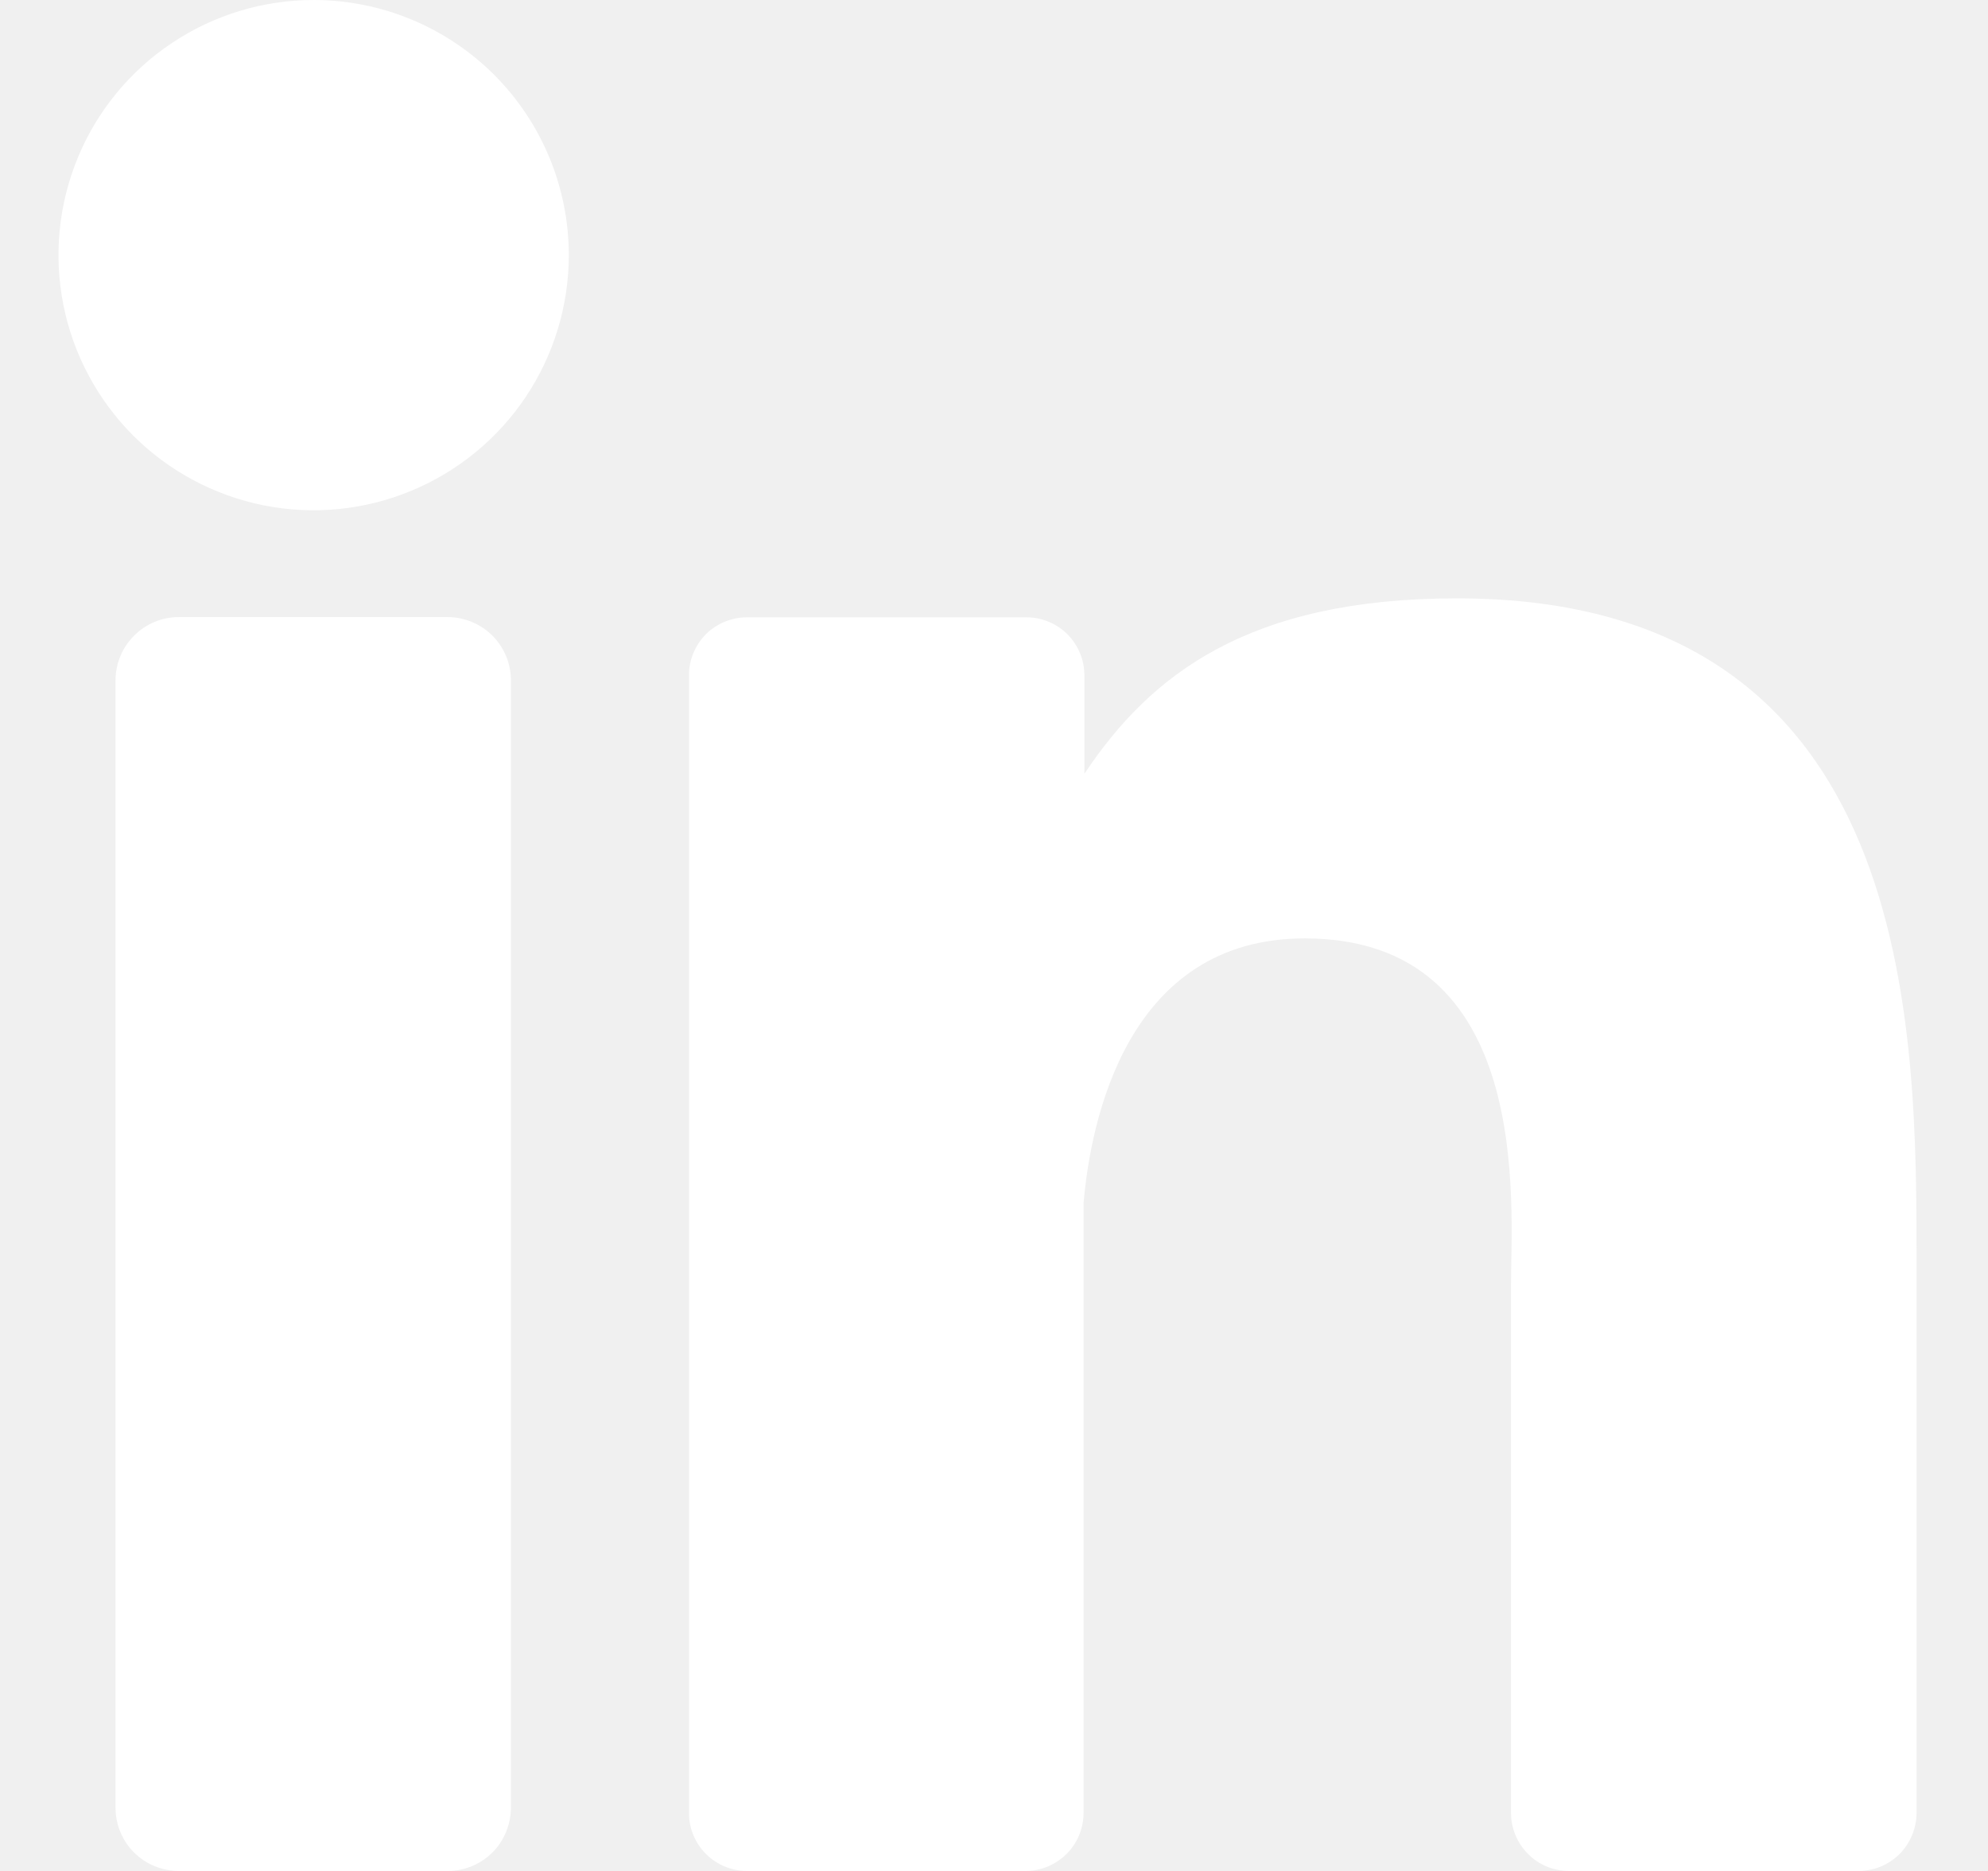
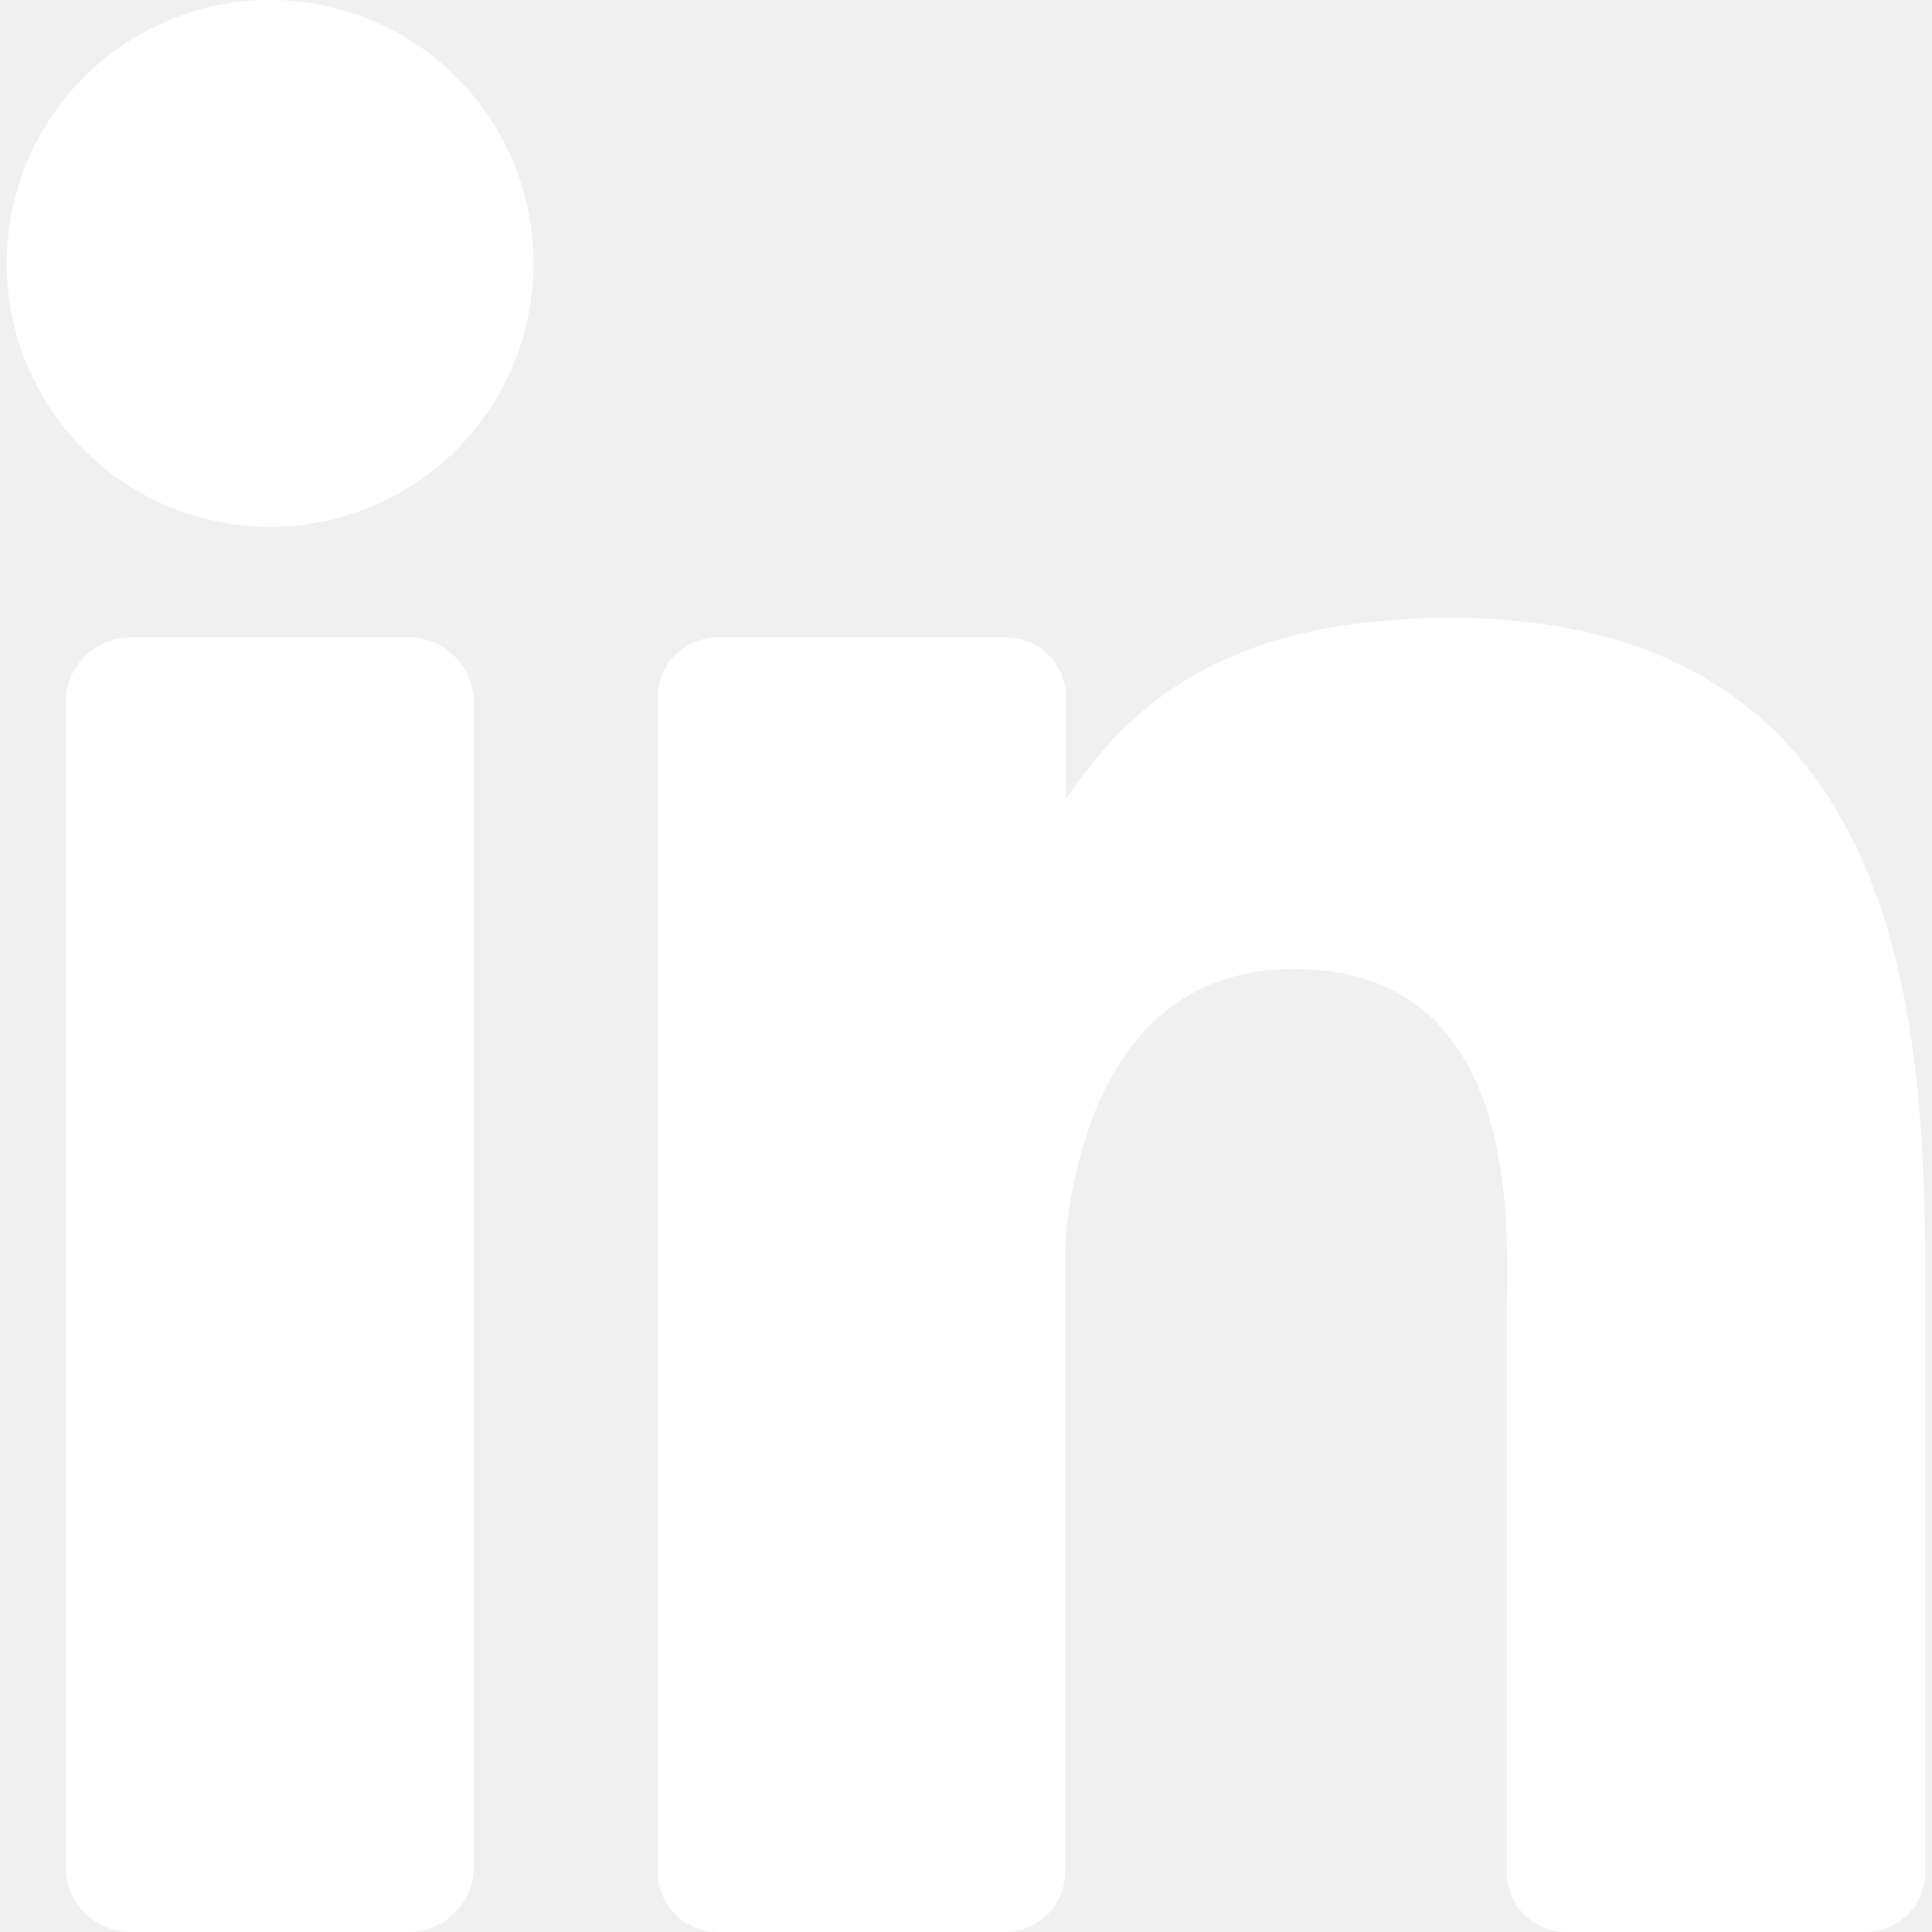
- <svg xmlns="http://www.w3.org/2000/svg" width="17" height="16" viewBox="0 0 17 16" fill="none">
-   <path d="M4.864 2.182C4.864 2.613 4.736 3.035 4.496 3.394C4.256 3.753 3.915 4.032 3.517 4.197C3.118 4.363 2.679 4.406 2.256 4.322C1.833 4.237 1.444 4.03 1.139 3.725C0.834 3.419 0.626 3.031 0.542 2.607C0.458 2.184 0.501 1.746 0.666 1.347C0.831 0.948 1.111 0.607 1.47 0.368C1.828 0.128 2.25 0 2.682 0C3.26 0 3.815 0.23 4.225 0.639C4.634 1.048 4.864 1.603 4.864 2.182Z" fill="white" />
-   <path d="M4.369 5.818V15.457C4.369 15.529 4.355 15.599 4.328 15.665C4.301 15.731 4.262 15.791 4.212 15.841C4.161 15.891 4.102 15.931 4.036 15.959C3.97 15.986 3.9 16 3.829 16H1.529C1.458 16 1.388 15.986 1.322 15.959C1.256 15.932 1.197 15.892 1.146 15.842C1.096 15.792 1.056 15.732 1.029 15.666C1.002 15.601 0.988 15.53 0.988 15.459V5.818C0.988 5.675 1.045 5.537 1.147 5.436C1.248 5.334 1.386 5.277 1.529 5.277H3.829C3.972 5.278 4.109 5.335 4.211 5.436C4.312 5.538 4.369 5.675 4.369 5.818Z" fill="white" />
-   <path d="M16.389 10.836V15.502C16.389 15.568 16.376 15.633 16.351 15.693C16.326 15.754 16.29 15.808 16.244 15.855C16.197 15.901 16.142 15.938 16.082 15.963C16.022 15.987 15.957 16 15.891 16H13.419C13.353 16 13.289 15.987 13.228 15.963C13.168 15.938 13.113 15.901 13.067 15.855C13.02 15.808 12.984 15.754 12.959 15.693C12.934 15.633 12.921 15.568 12.921 15.502V10.98C12.921 10.306 13.119 8.025 11.157 8.025C9.637 8.025 9.327 9.585 9.266 10.287V15.502C9.266 15.633 9.215 15.759 9.123 15.852C9.031 15.945 8.907 15.998 8.776 16H6.388C6.322 16 6.258 15.987 6.197 15.962C6.137 15.937 6.082 15.9 6.036 15.854C5.99 15.808 5.954 15.753 5.929 15.693C5.904 15.632 5.891 15.568 5.892 15.502V5.776C5.891 5.711 5.904 5.646 5.929 5.586C5.954 5.525 5.99 5.471 6.036 5.424C6.082 5.378 6.137 5.342 6.197 5.317C6.258 5.292 6.322 5.279 6.388 5.279H8.776C8.908 5.279 9.034 5.331 9.128 5.424C9.221 5.518 9.273 5.644 9.273 5.776V6.617C9.838 5.77 10.674 5.117 12.459 5.117C16.412 5.117 16.389 8.809 16.389 10.836Z" fill="white" />
+ <svg xmlns="http://www.w3.org/2000/svg" width="24" height="24" viewBox="0 0 24 24" fill="none">
+   <path d="M6.628 3.273C6.628 3.92 6.437 4.553 6.077 5.091C5.717 5.629 5.206 6.048 4.608 6.296C4.01 6.544 3.352 6.609 2.717 6.482C2.082 6.356 1.499 6.044 1.042 5.587C0.584 5.129 0.272 4.546 0.146 3.911C0.02 3.276 0.084 2.618 0.332 2.02C0.58 1.422 0.999 0.911 1.538 0.552C2.076 0.192 2.708 0 3.356 0C4.224 0 5.056 0.345 5.67 0.959C6.284 1.572 6.628 2.405 6.628 3.273Z" fill="white" />
+   <path d="M5.886 8.728V23.186C5.887 23.293 5.866 23.399 5.826 23.497C5.785 23.596 5.726 23.686 5.65 23.761C5.575 23.837 5.486 23.897 5.387 23.938C5.289 23.979 5.183 24 5.077 24H1.627C1.52 24 1.415 23.98 1.316 23.939C1.218 23.898 1.128 23.838 1.053 23.763C0.977 23.688 0.917 23.598 0.877 23.499C0.836 23.401 0.815 23.295 0.815 23.188V8.728C0.815 8.512 0.901 8.306 1.053 8.154C1.205 8.002 1.412 7.916 1.627 7.916H5.077C5.291 7.917 5.497 8.002 5.649 8.155C5.801 8.307 5.886 8.513 5.886 8.728Z" fill="white" />
+   <path d="M23.917 16.255V23.254C23.917 23.352 23.898 23.449 23.861 23.54C23.823 23.63 23.768 23.713 23.699 23.782C23.63 23.851 23.547 23.906 23.457 23.944C23.366 23.981 23.269 24 23.171 24H19.462C19.364 24 19.267 23.981 19.176 23.944C19.085 23.906 19.003 23.851 18.933 23.782C18.864 23.713 18.809 23.63 18.772 23.54C18.734 23.449 18.715 23.352 18.716 23.254V16.471C18.716 15.458 19.012 12.037 16.069 12.037C13.789 12.037 13.324 14.378 13.233 15.43V23.254C13.233 23.45 13.156 23.638 13.018 23.777C12.88 23.917 12.693 23.997 12.497 24H8.915C8.817 24 8.72 23.98 8.63 23.943C8.539 23.905 8.457 23.85 8.388 23.781C8.319 23.712 8.264 23.63 8.227 23.539C8.19 23.448 8.171 23.352 8.171 23.254V8.664C8.171 8.566 8.19 8.469 8.227 8.379C8.264 8.288 8.319 8.206 8.388 8.137C8.457 8.067 8.539 8.012 8.63 7.975C8.72 7.937 8.817 7.918 8.915 7.918H12.497C12.695 7.918 12.885 7.997 13.025 8.136C13.165 8.276 13.244 8.466 13.244 8.664V9.925C14.09 8.655 15.345 7.676 18.022 7.676C23.952 7.676 23.917 13.213 23.917 16.255Z" fill="white" />
</svg>
